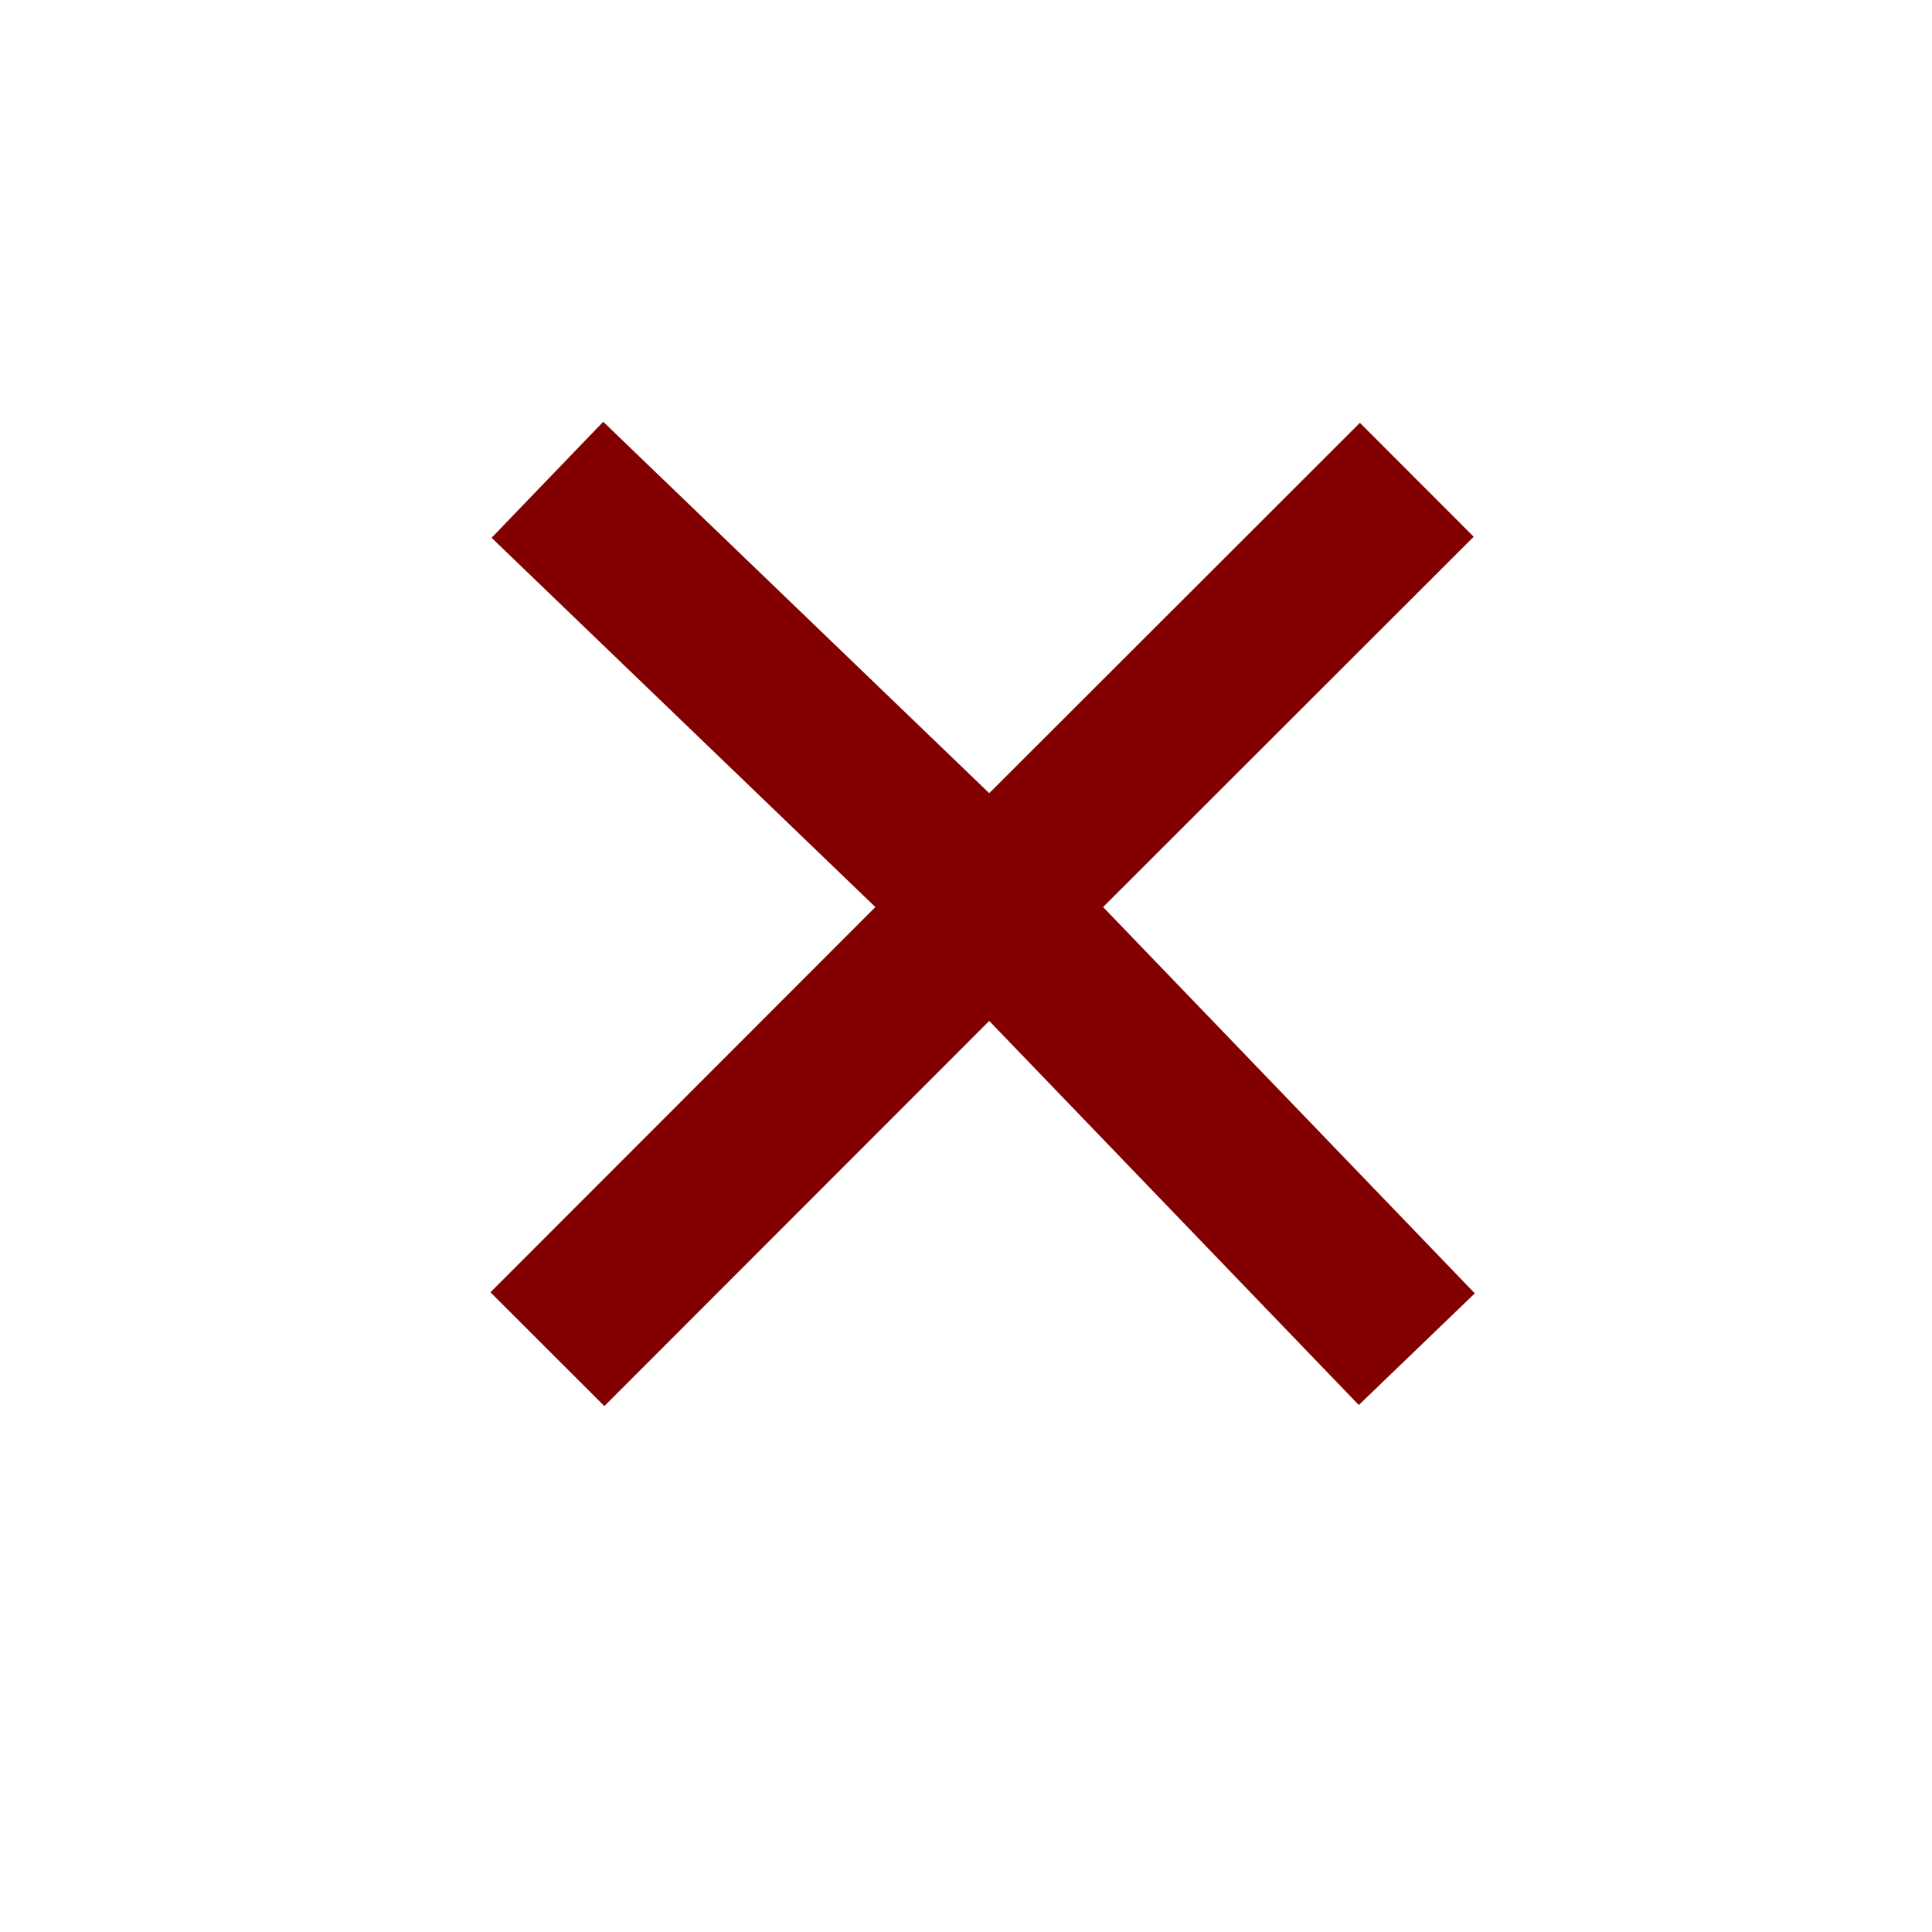
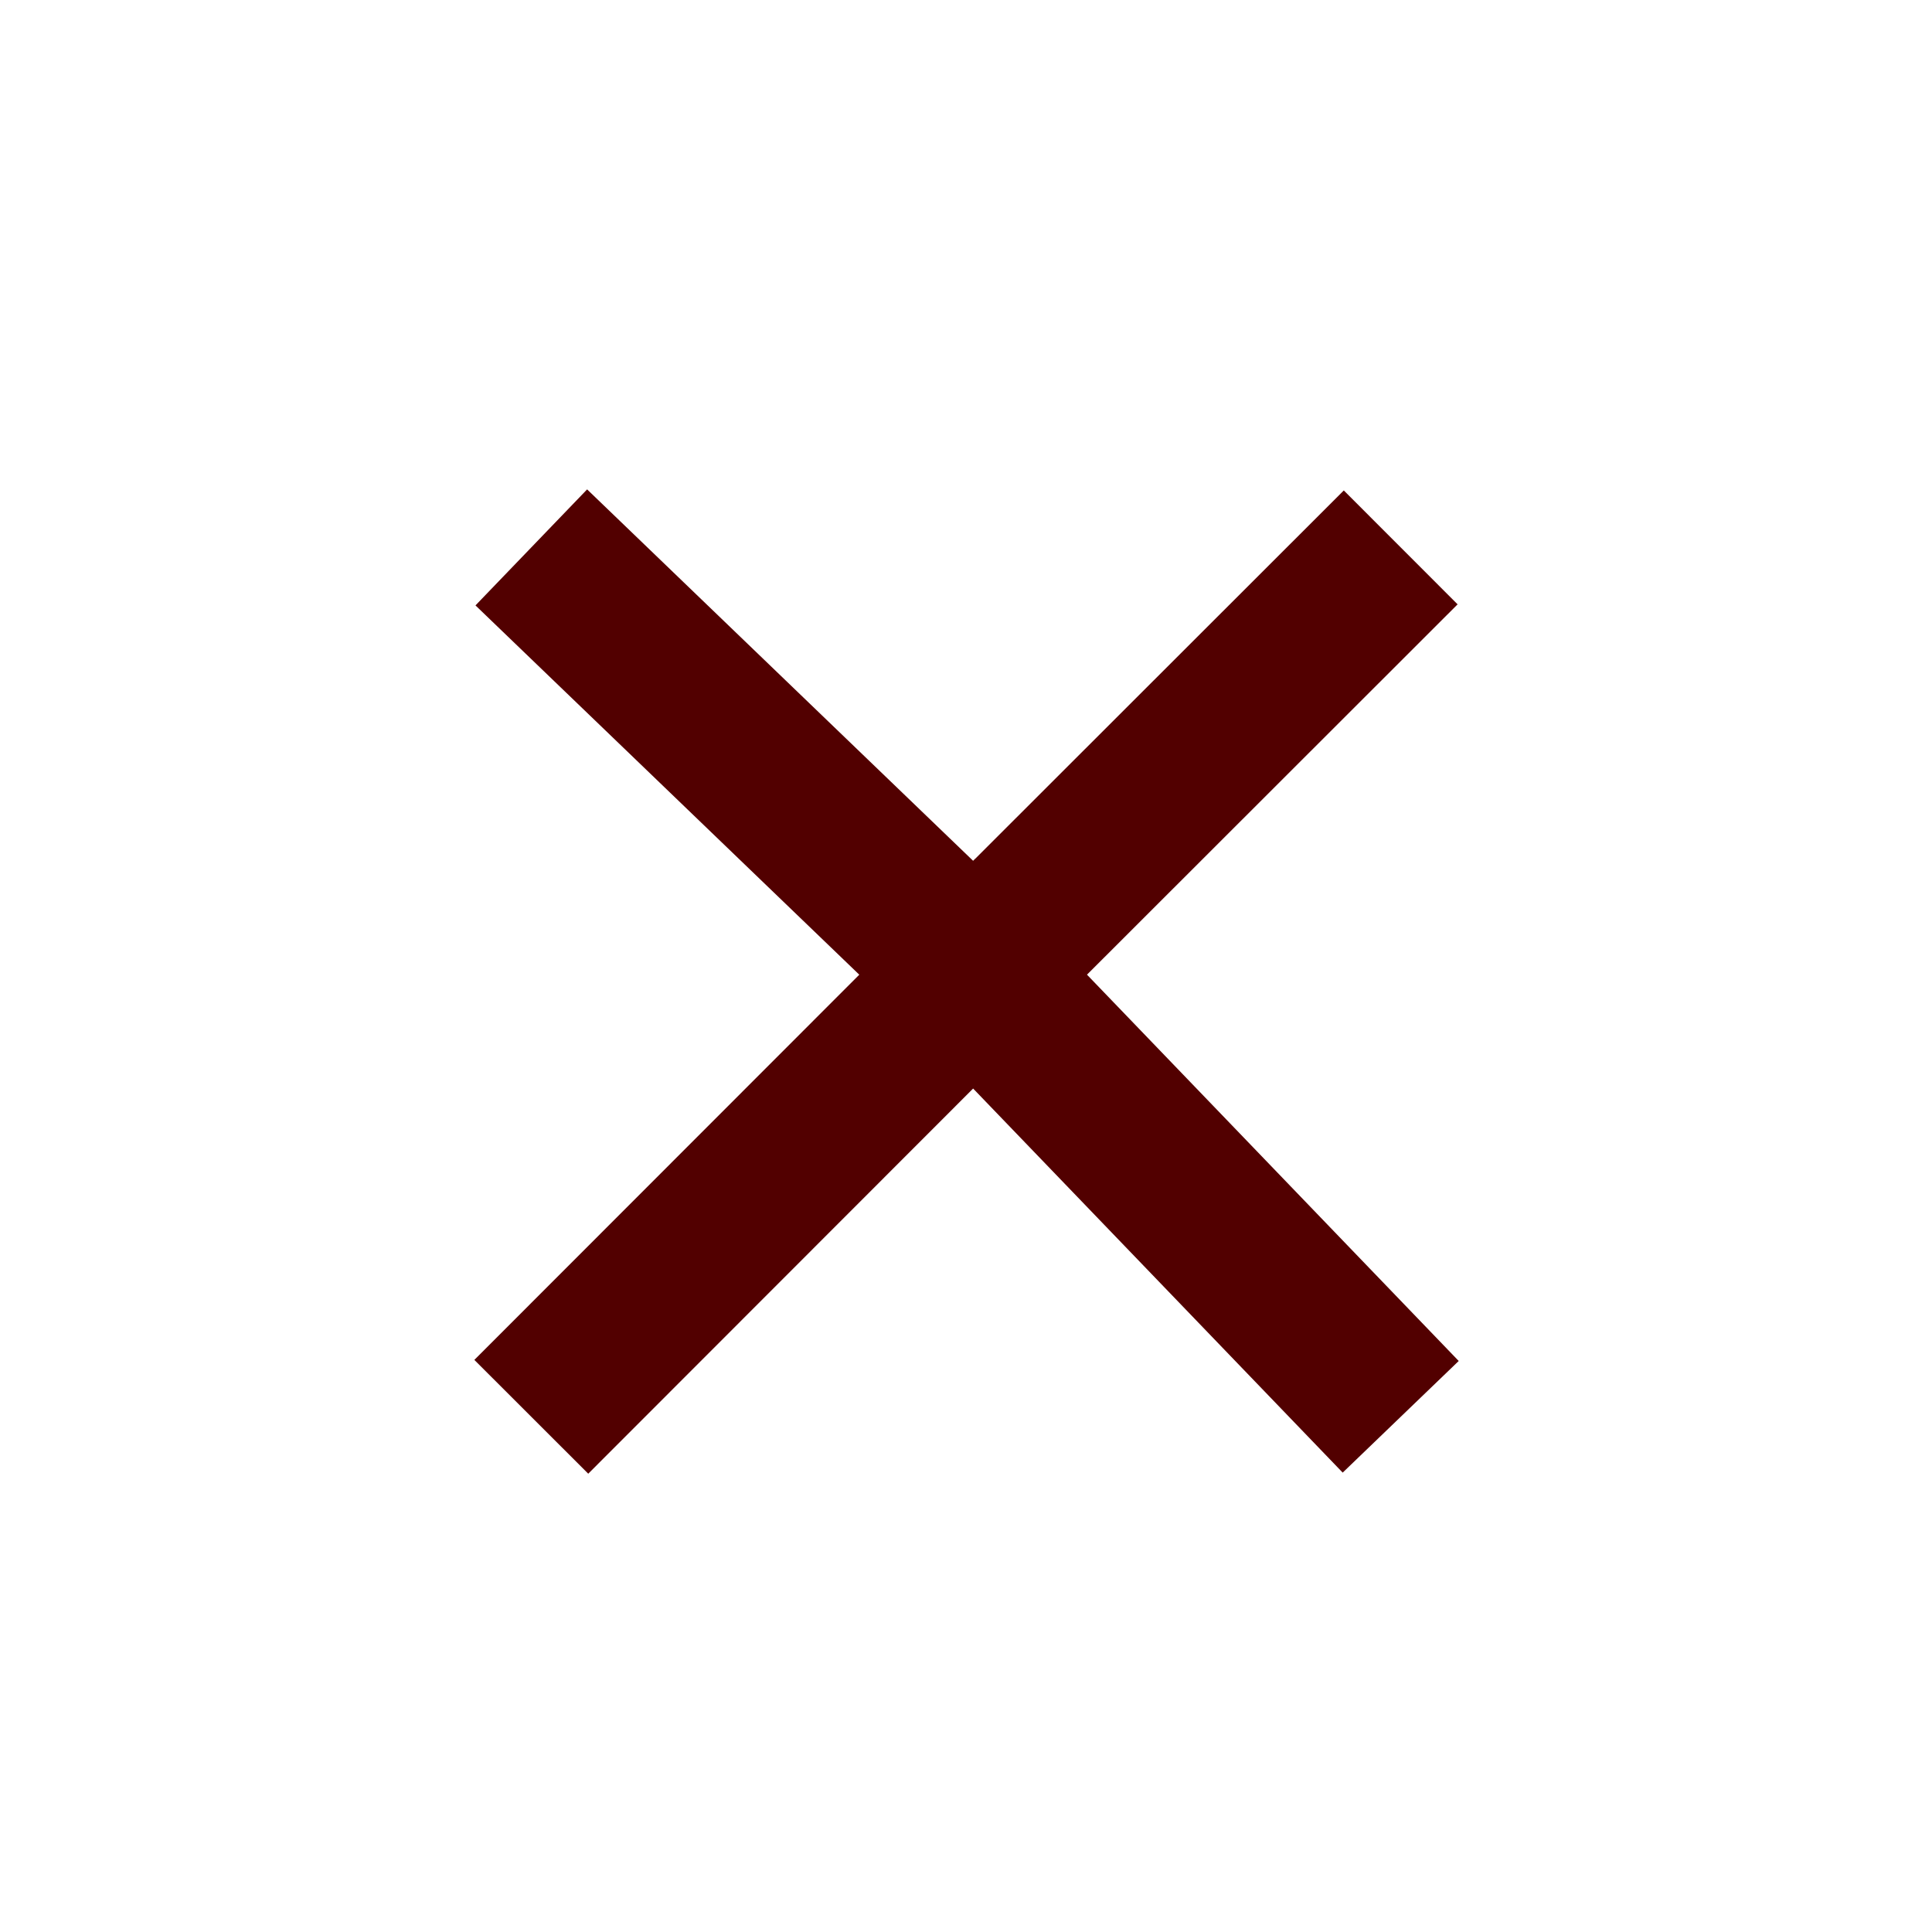
<svg xmlns="http://www.w3.org/2000/svg" xmlns:ns1="https://boxy-svg.com" width="14" height="14" viewBox="0 0 12 12">
-   <path stroke="#820000" fill="none" d="M 8.8 2.98 L 6.151 5.627 L 3.4 2.98 L 6.151 5.627 L 3.4 8.38 L 6.151 5.627 L 8.8 8.38 L 6.151 5.627 L 8.8 2.98 Z" ns1:origin="0.5 0.892" />
+   <path stroke="#520000" fill="none" d="M 8.7 3.4 L 6.051 6.047 L 3.3 3.4 L 6.051 6.047 L 3.3 8.8 L 6.051 6.047 L 8.7 8.8 L 6.051 6.047 L 8.7 3.4 Z" ns1:origin="0.5 0.892" />
</svg>
